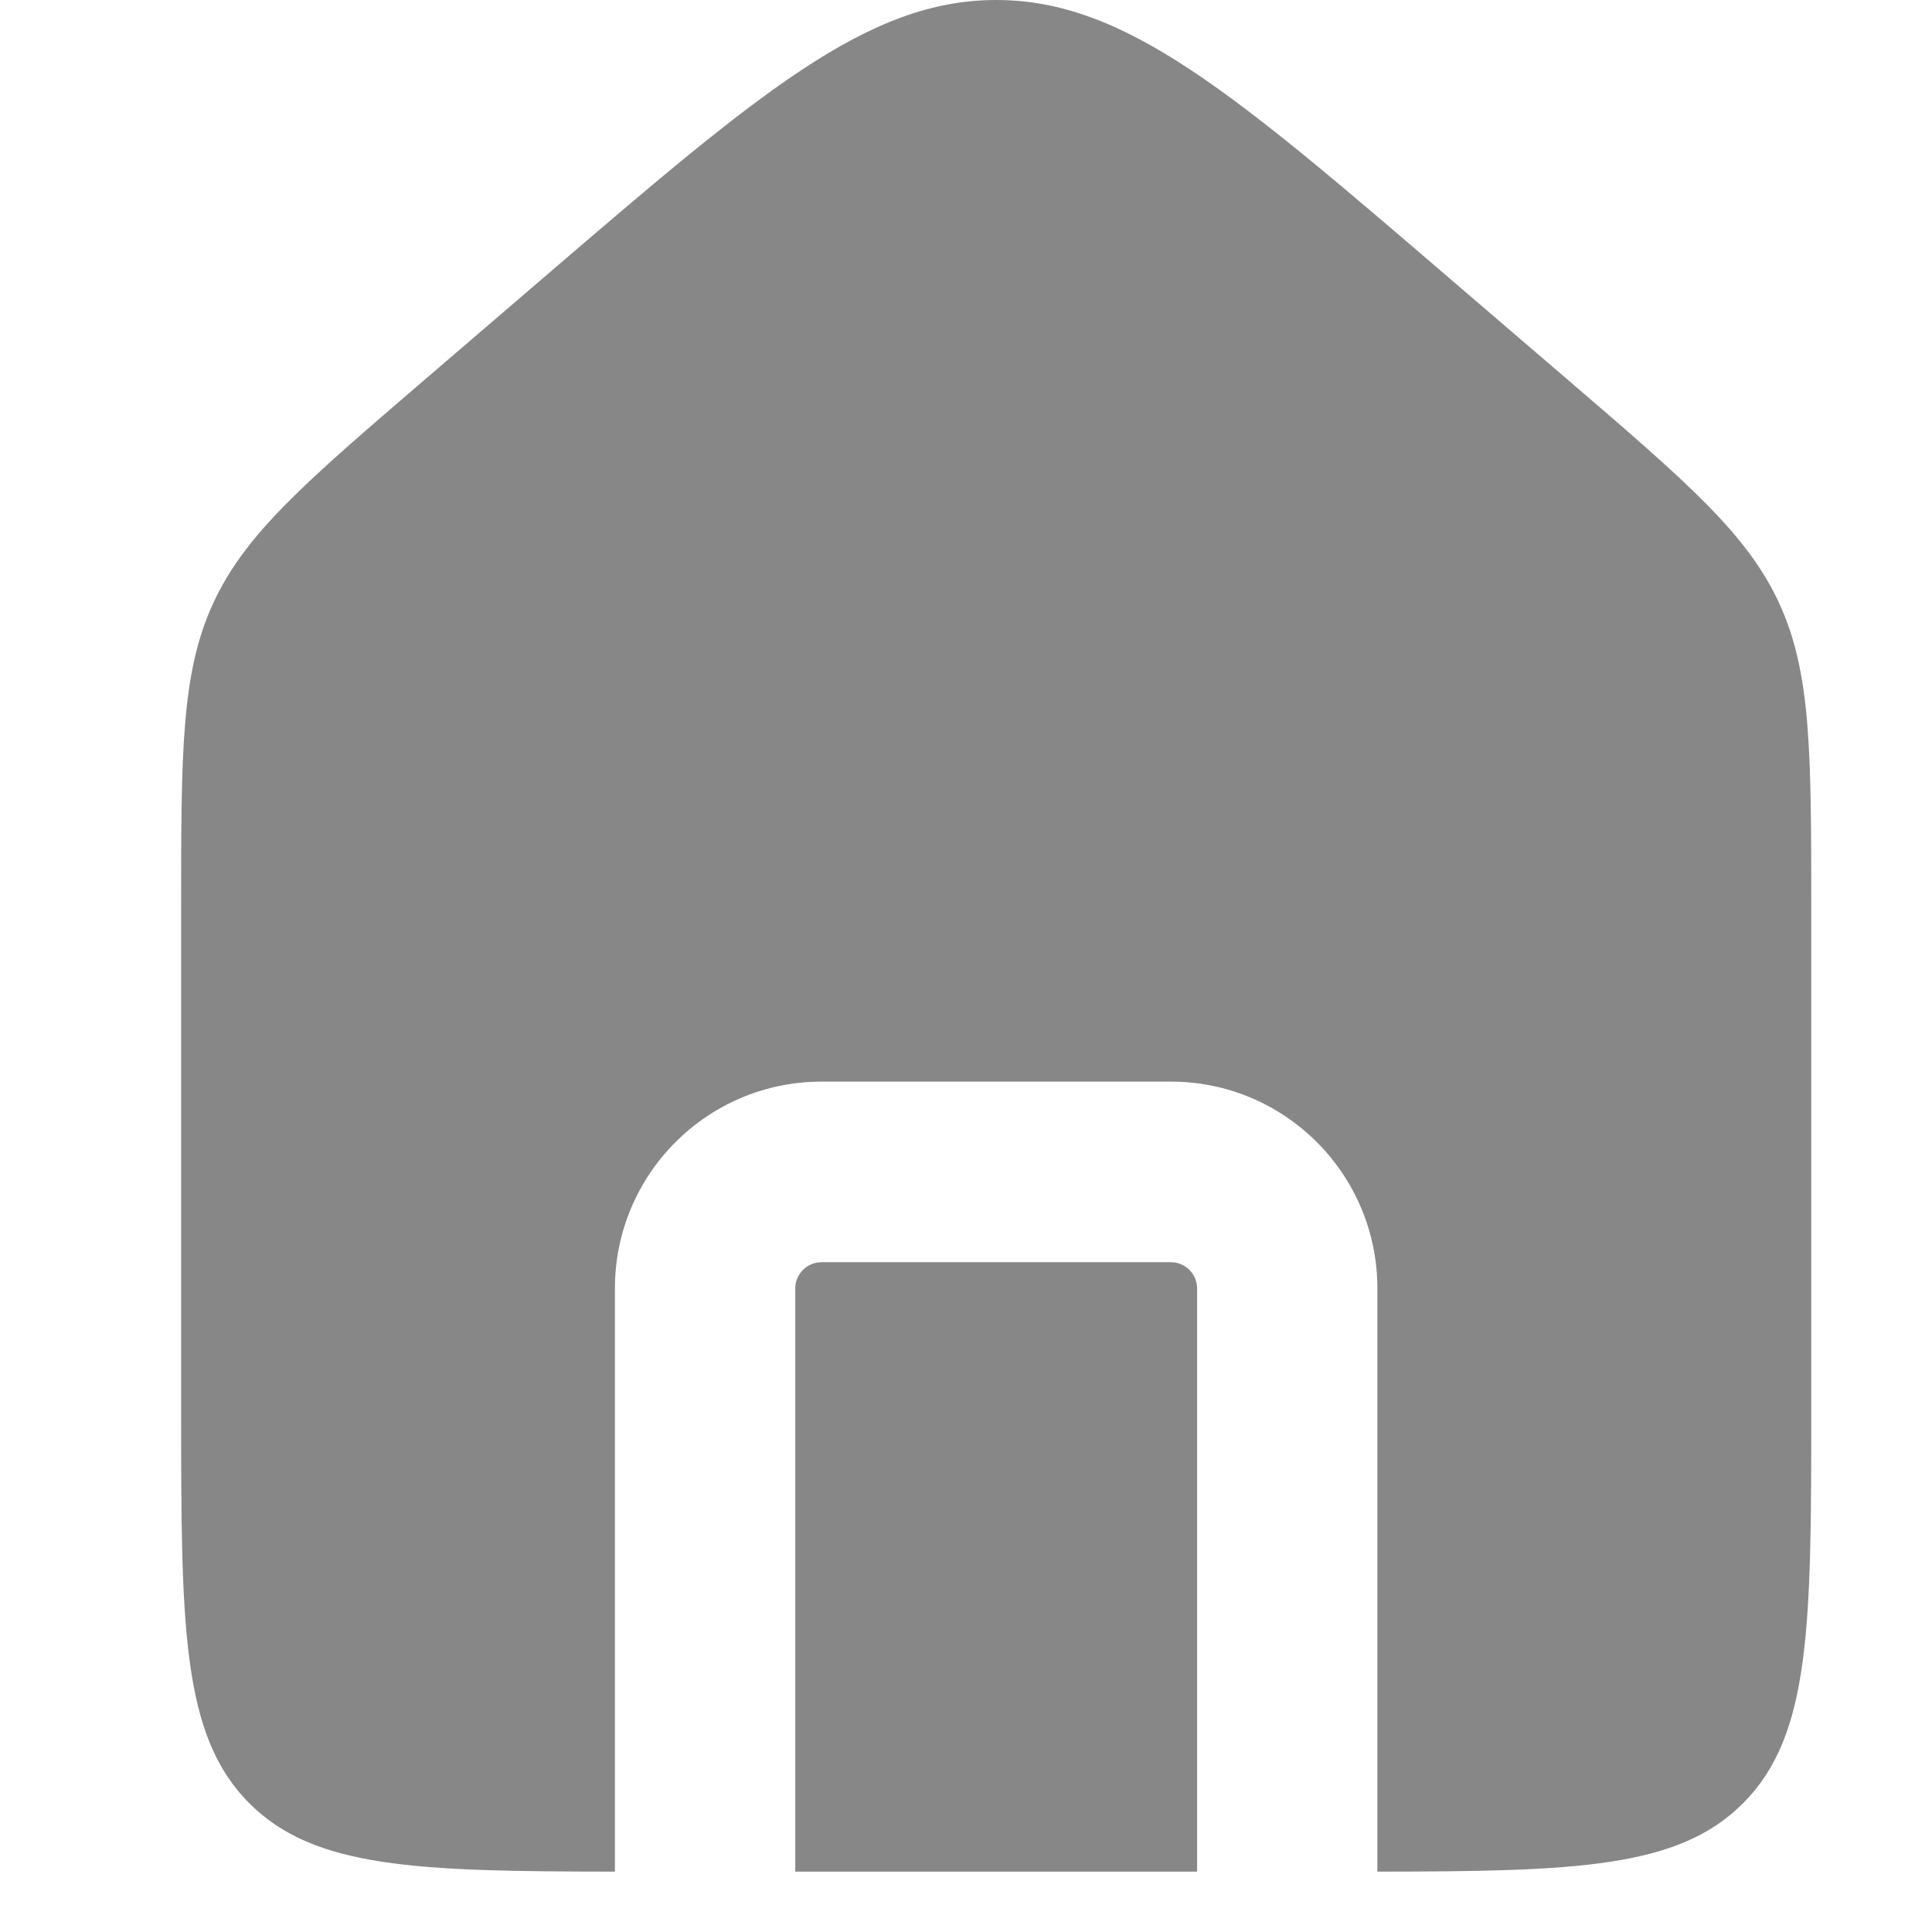
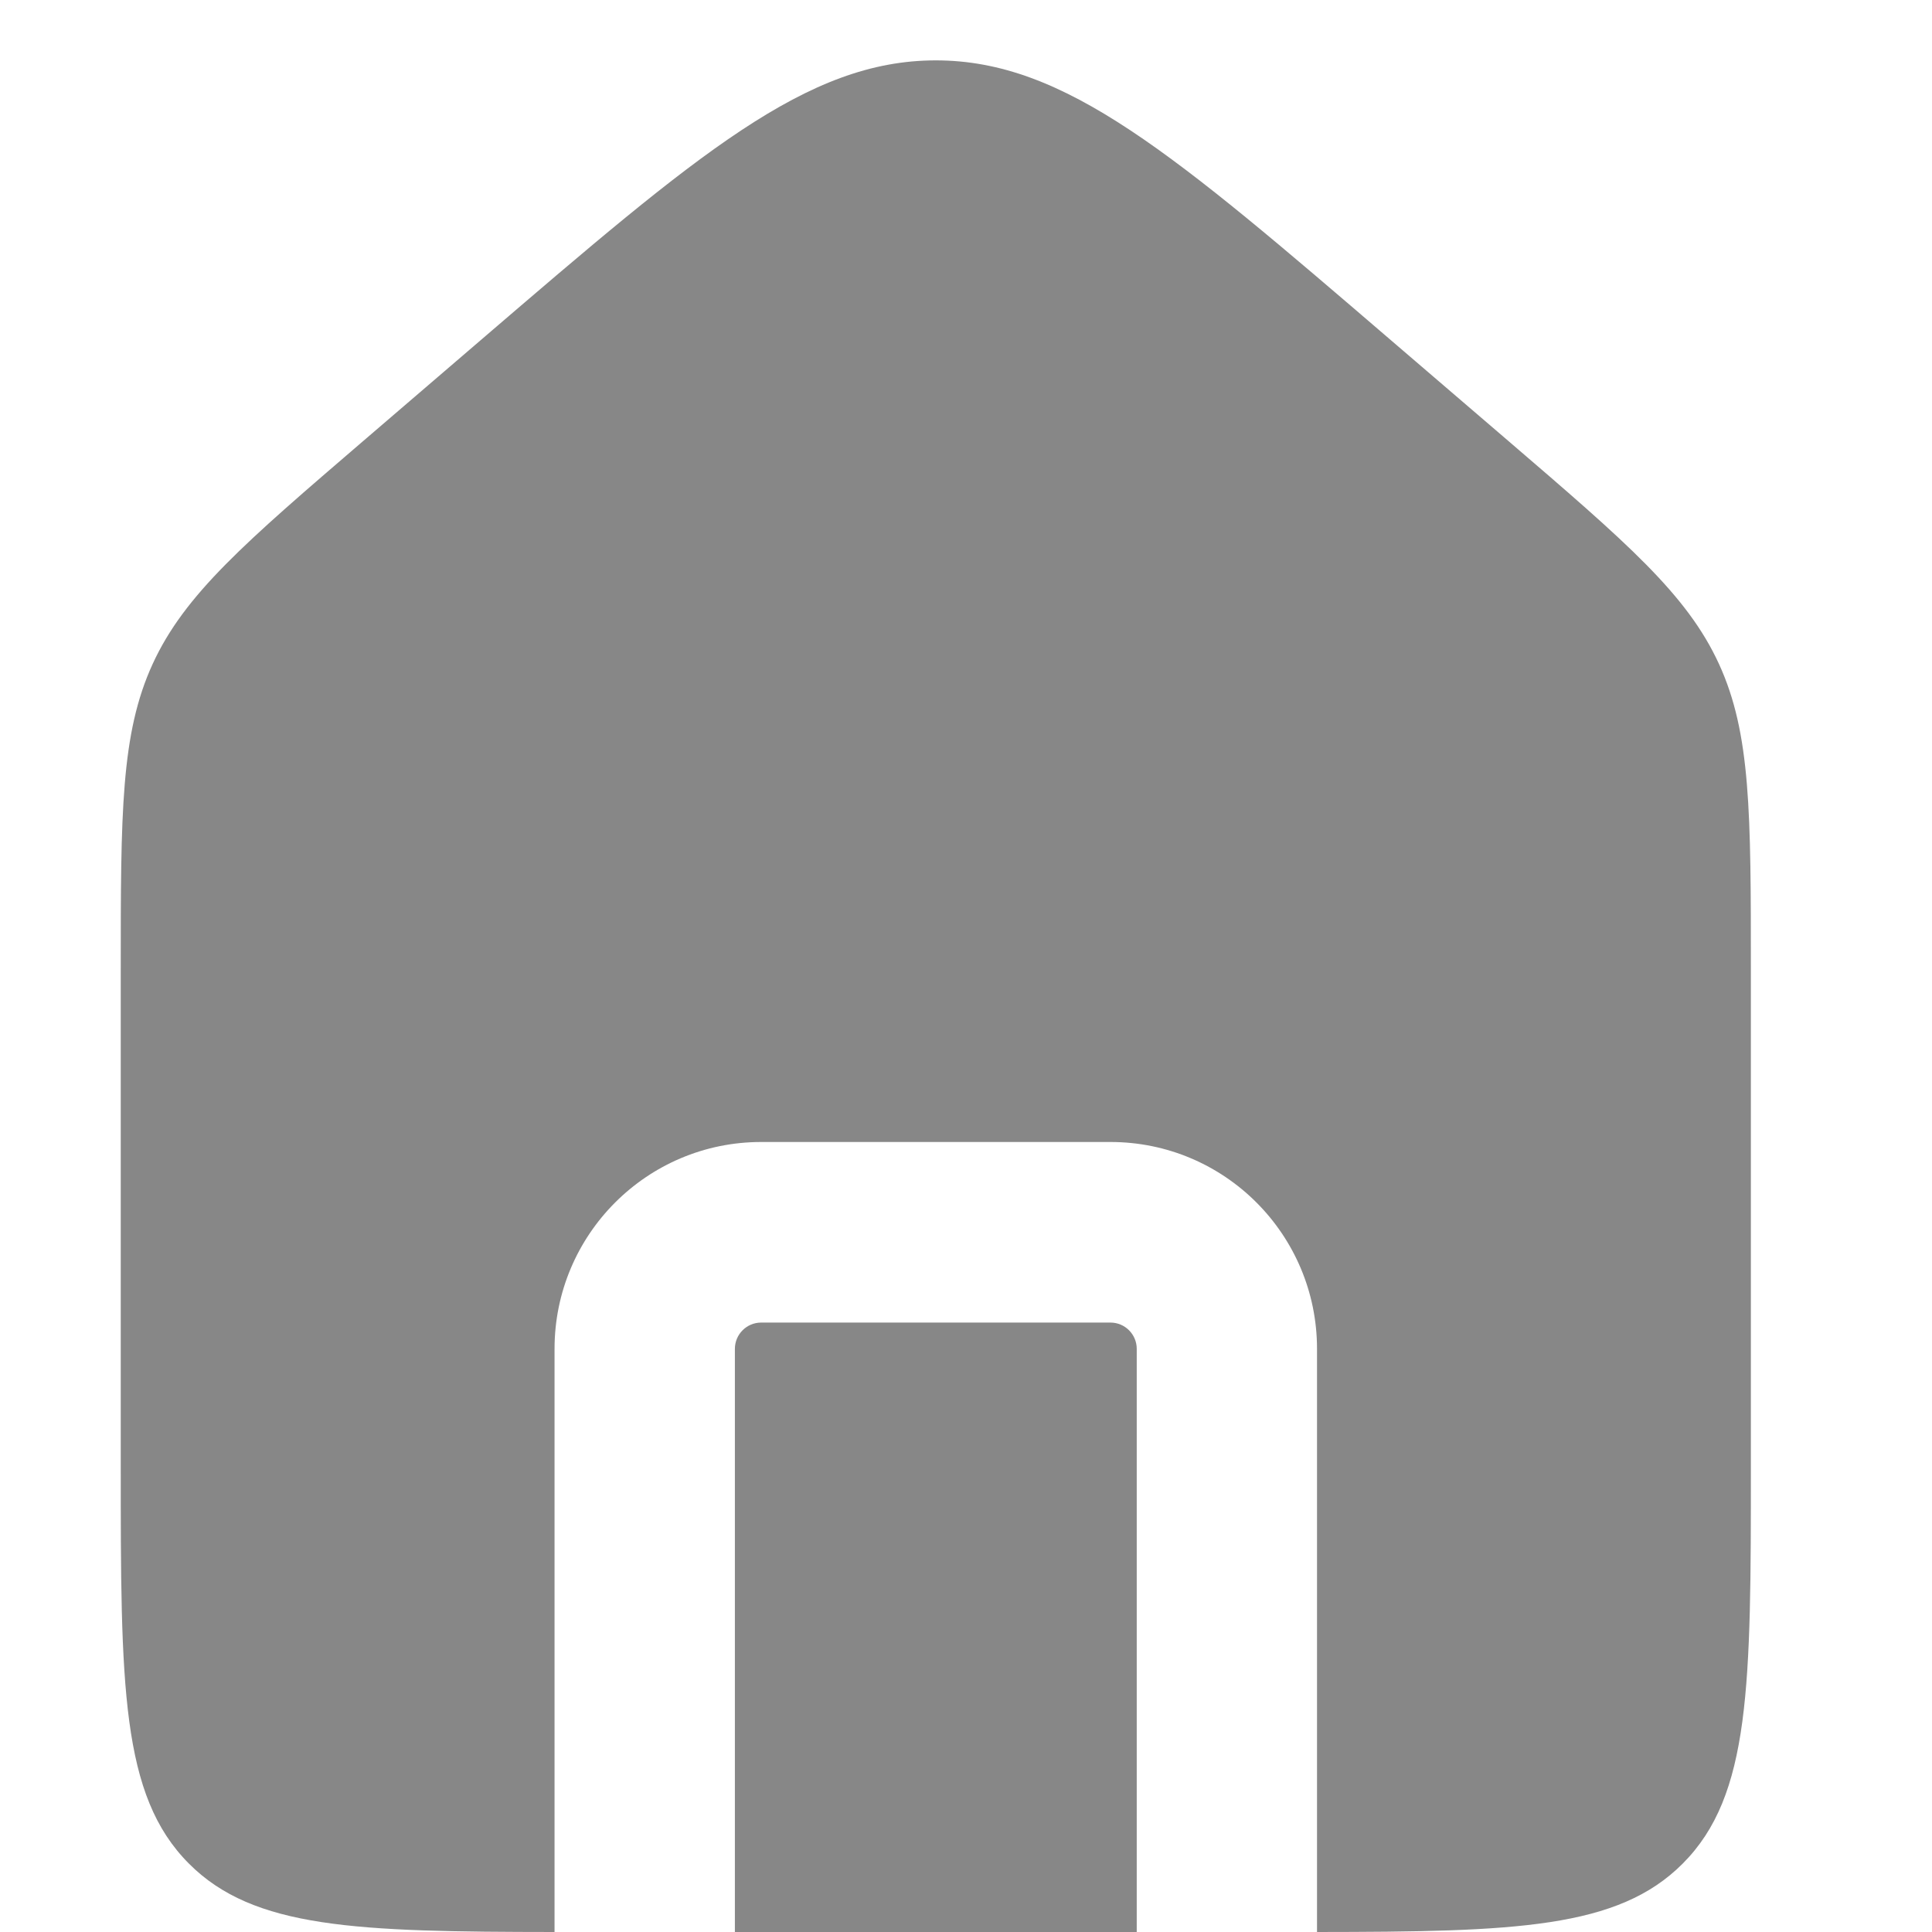
<svg xmlns="http://www.w3.org/2000/svg" width="32" height="32" viewBox="0 0 32 32" fill="none">
-   <path fill-rule="evenodd" clip-rule="evenodd" d="M3.529 9.996C3 11.149 3 12.46 3 15.083V23.273C3 26.916 3 28.737 4.13 29.868C5.203 30.944 6.899 30.997 10.185 31V21.342C10.185 19.449 11.717 17.915 13.607 17.915H19.393C21.283 17.915 22.814 19.449 22.814 21.342V31C26.101 30.997 27.797 30.944 28.87 29.868C30 28.737 30 26.916 30 23.273V15.083C30 12.46 30 11.149 29.471 9.996C28.941 8.843 27.947 7.99 25.959 6.283L24.03 4.628C20.437 1.543 18.64 0 16.5 0C14.36 0 12.563 1.543 8.969 4.628L7.041 6.283C5.053 7.99 4.059 8.843 3.529 9.996ZM19.828 31V21.342C19.828 21.101 19.633 20.906 19.393 20.906H13.607C13.367 20.906 13.172 21.101 13.172 21.342V31H19.828Z" fill="#878787" />
+   <path fill-rule="evenodd" clip-rule="evenodd" d="M2.529 10.996C2 12.149 2 13.46 2 16.083V24.273C2 27.916 2 29.737 3.13 30.868C4.203 31.944 5.899 31.997 9.185 32V22.342C9.185 20.449 10.717 18.915 12.607 18.915H18.393C20.283 18.915 21.814 20.449 21.814 22.342V32C25.101 31.997 26.797 31.944 27.87 30.868C29 29.737 29 27.916 29 24.273V16.083C29 13.46 29 12.149 28.471 10.996C27.941 9.843 26.947 8.99 24.959 7.283L23.03 5.628C19.437 2.543 17.64 1 15.5 1C13.36 1 11.563 2.543 7.969 5.628L6.041 7.283C4.053 8.99 3.059 9.843 2.529 10.996ZM18.828 32V22.342C18.828 22.101 18.633 21.906 18.393 21.906H12.607C12.367 21.906 12.172 22.101 12.172 22.342V32H18.828Z" fill="#878787" />
</svg>
